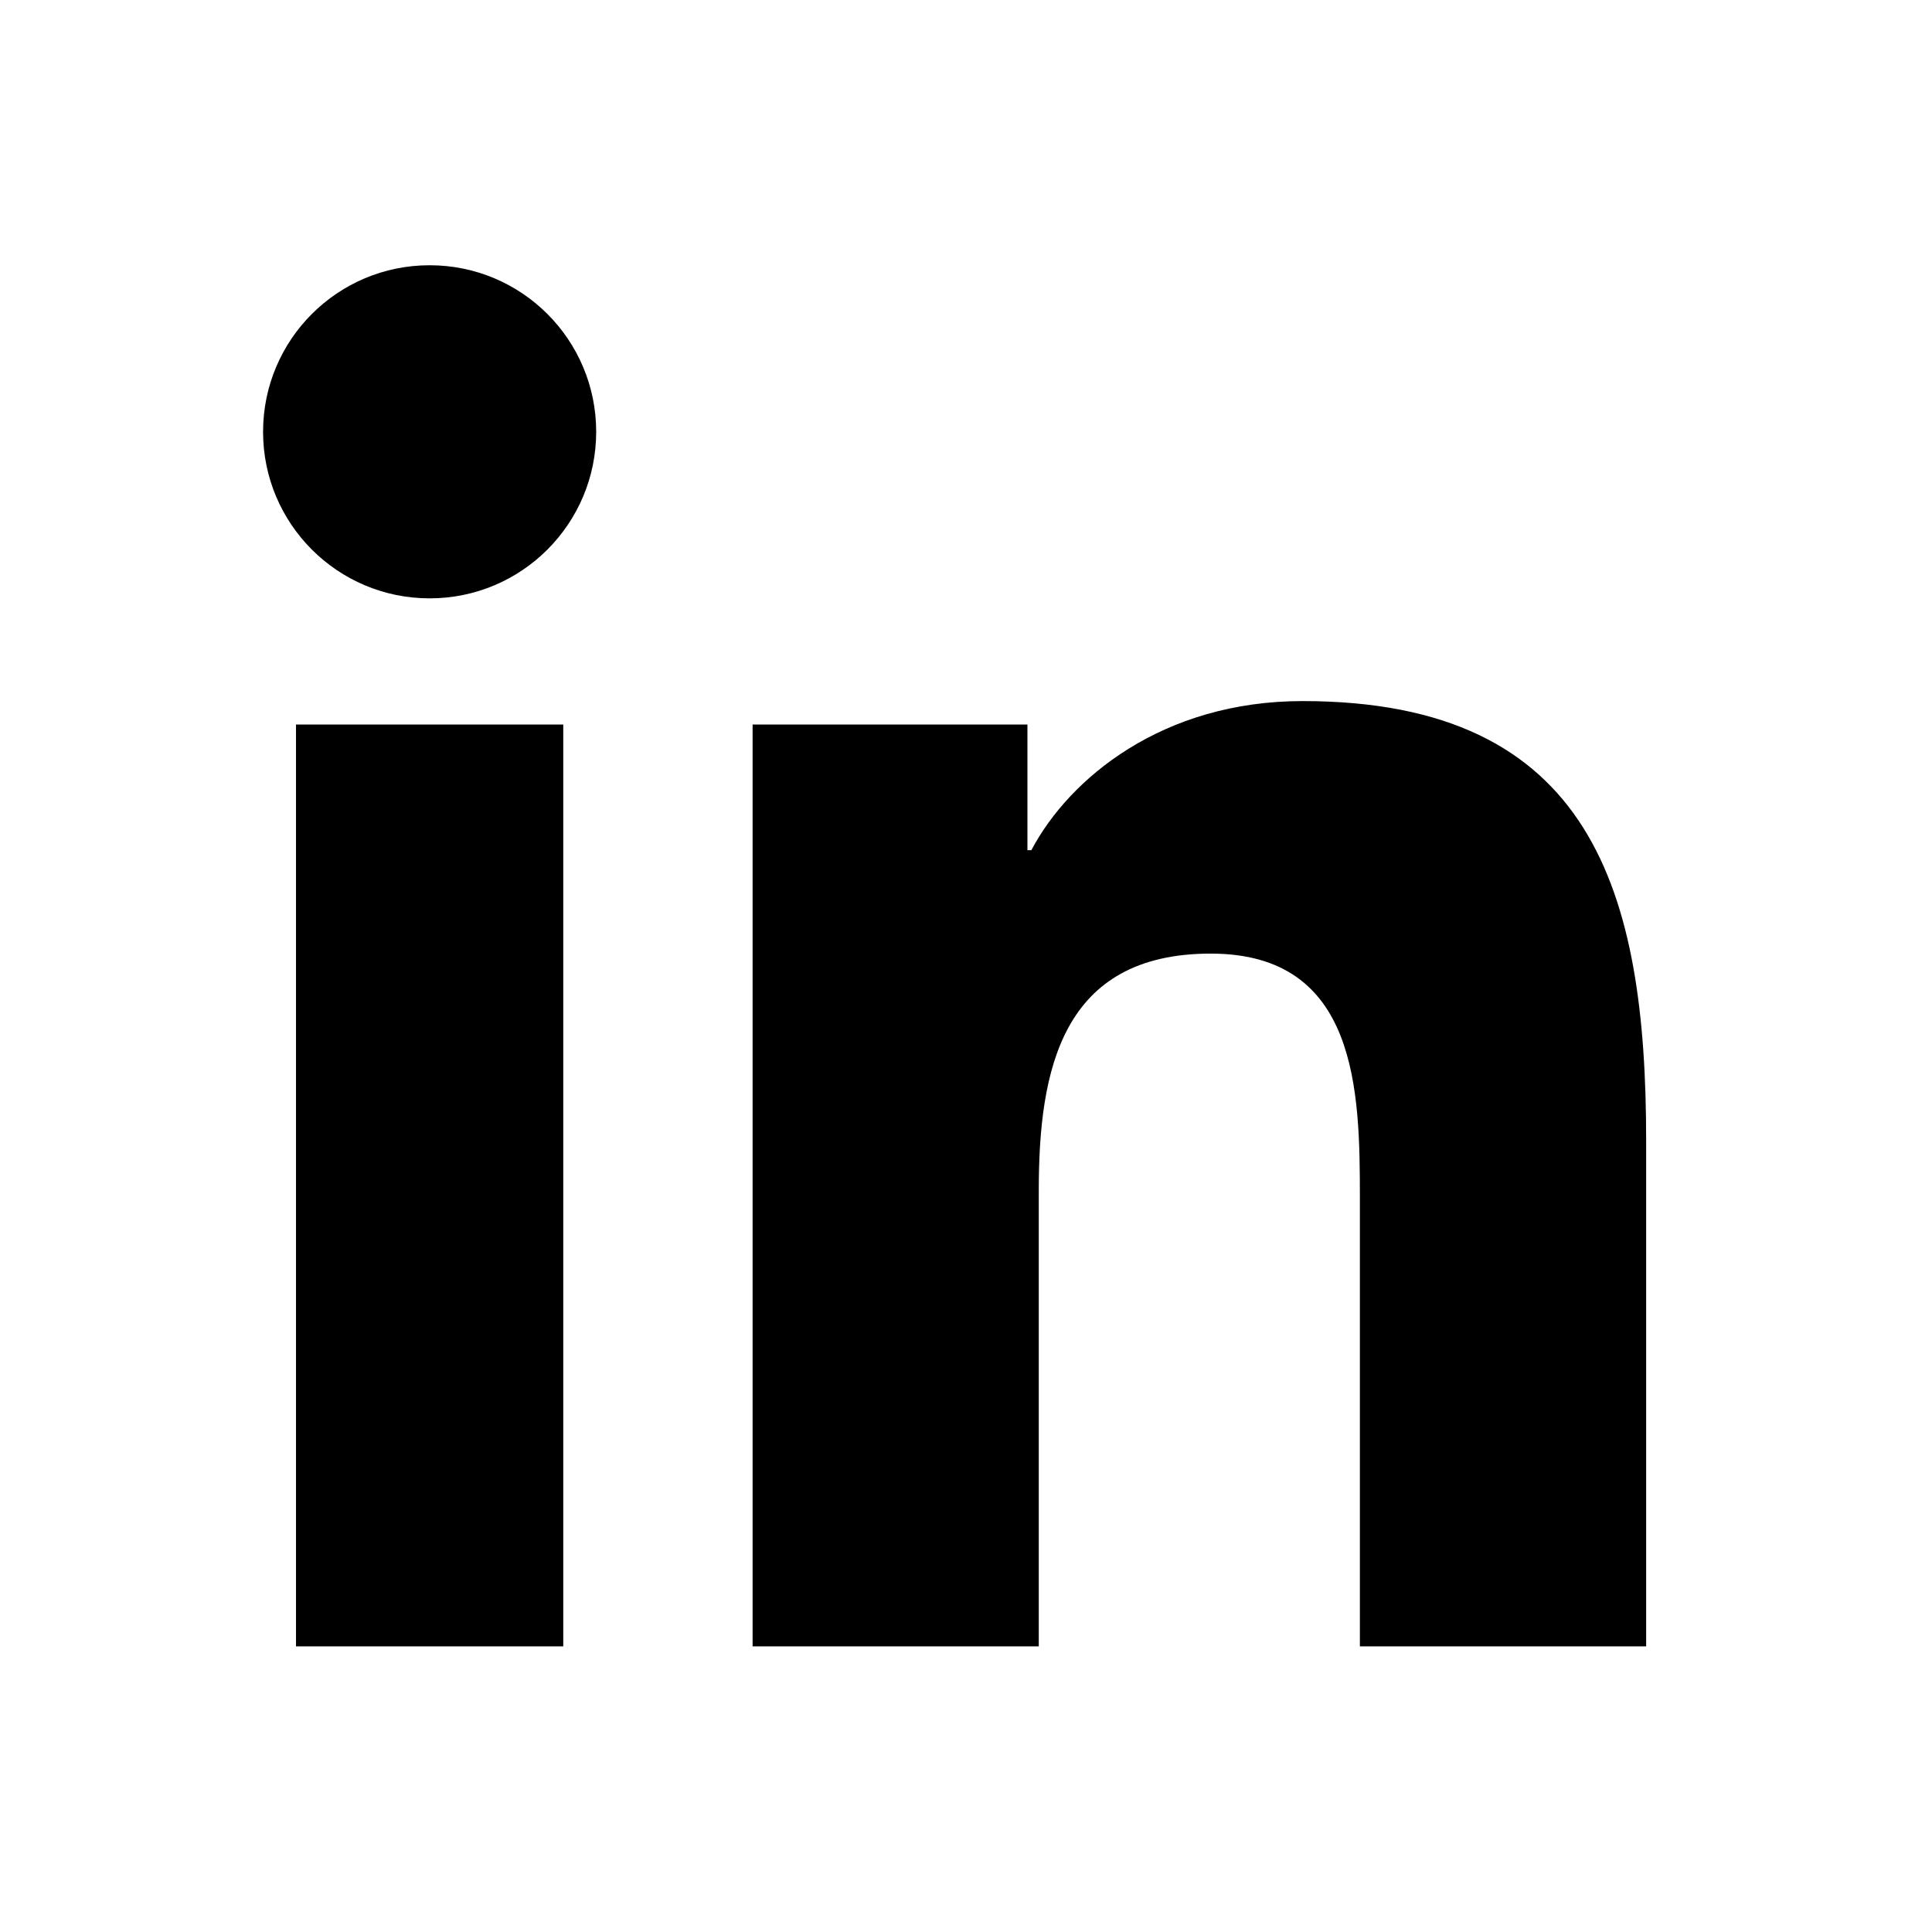
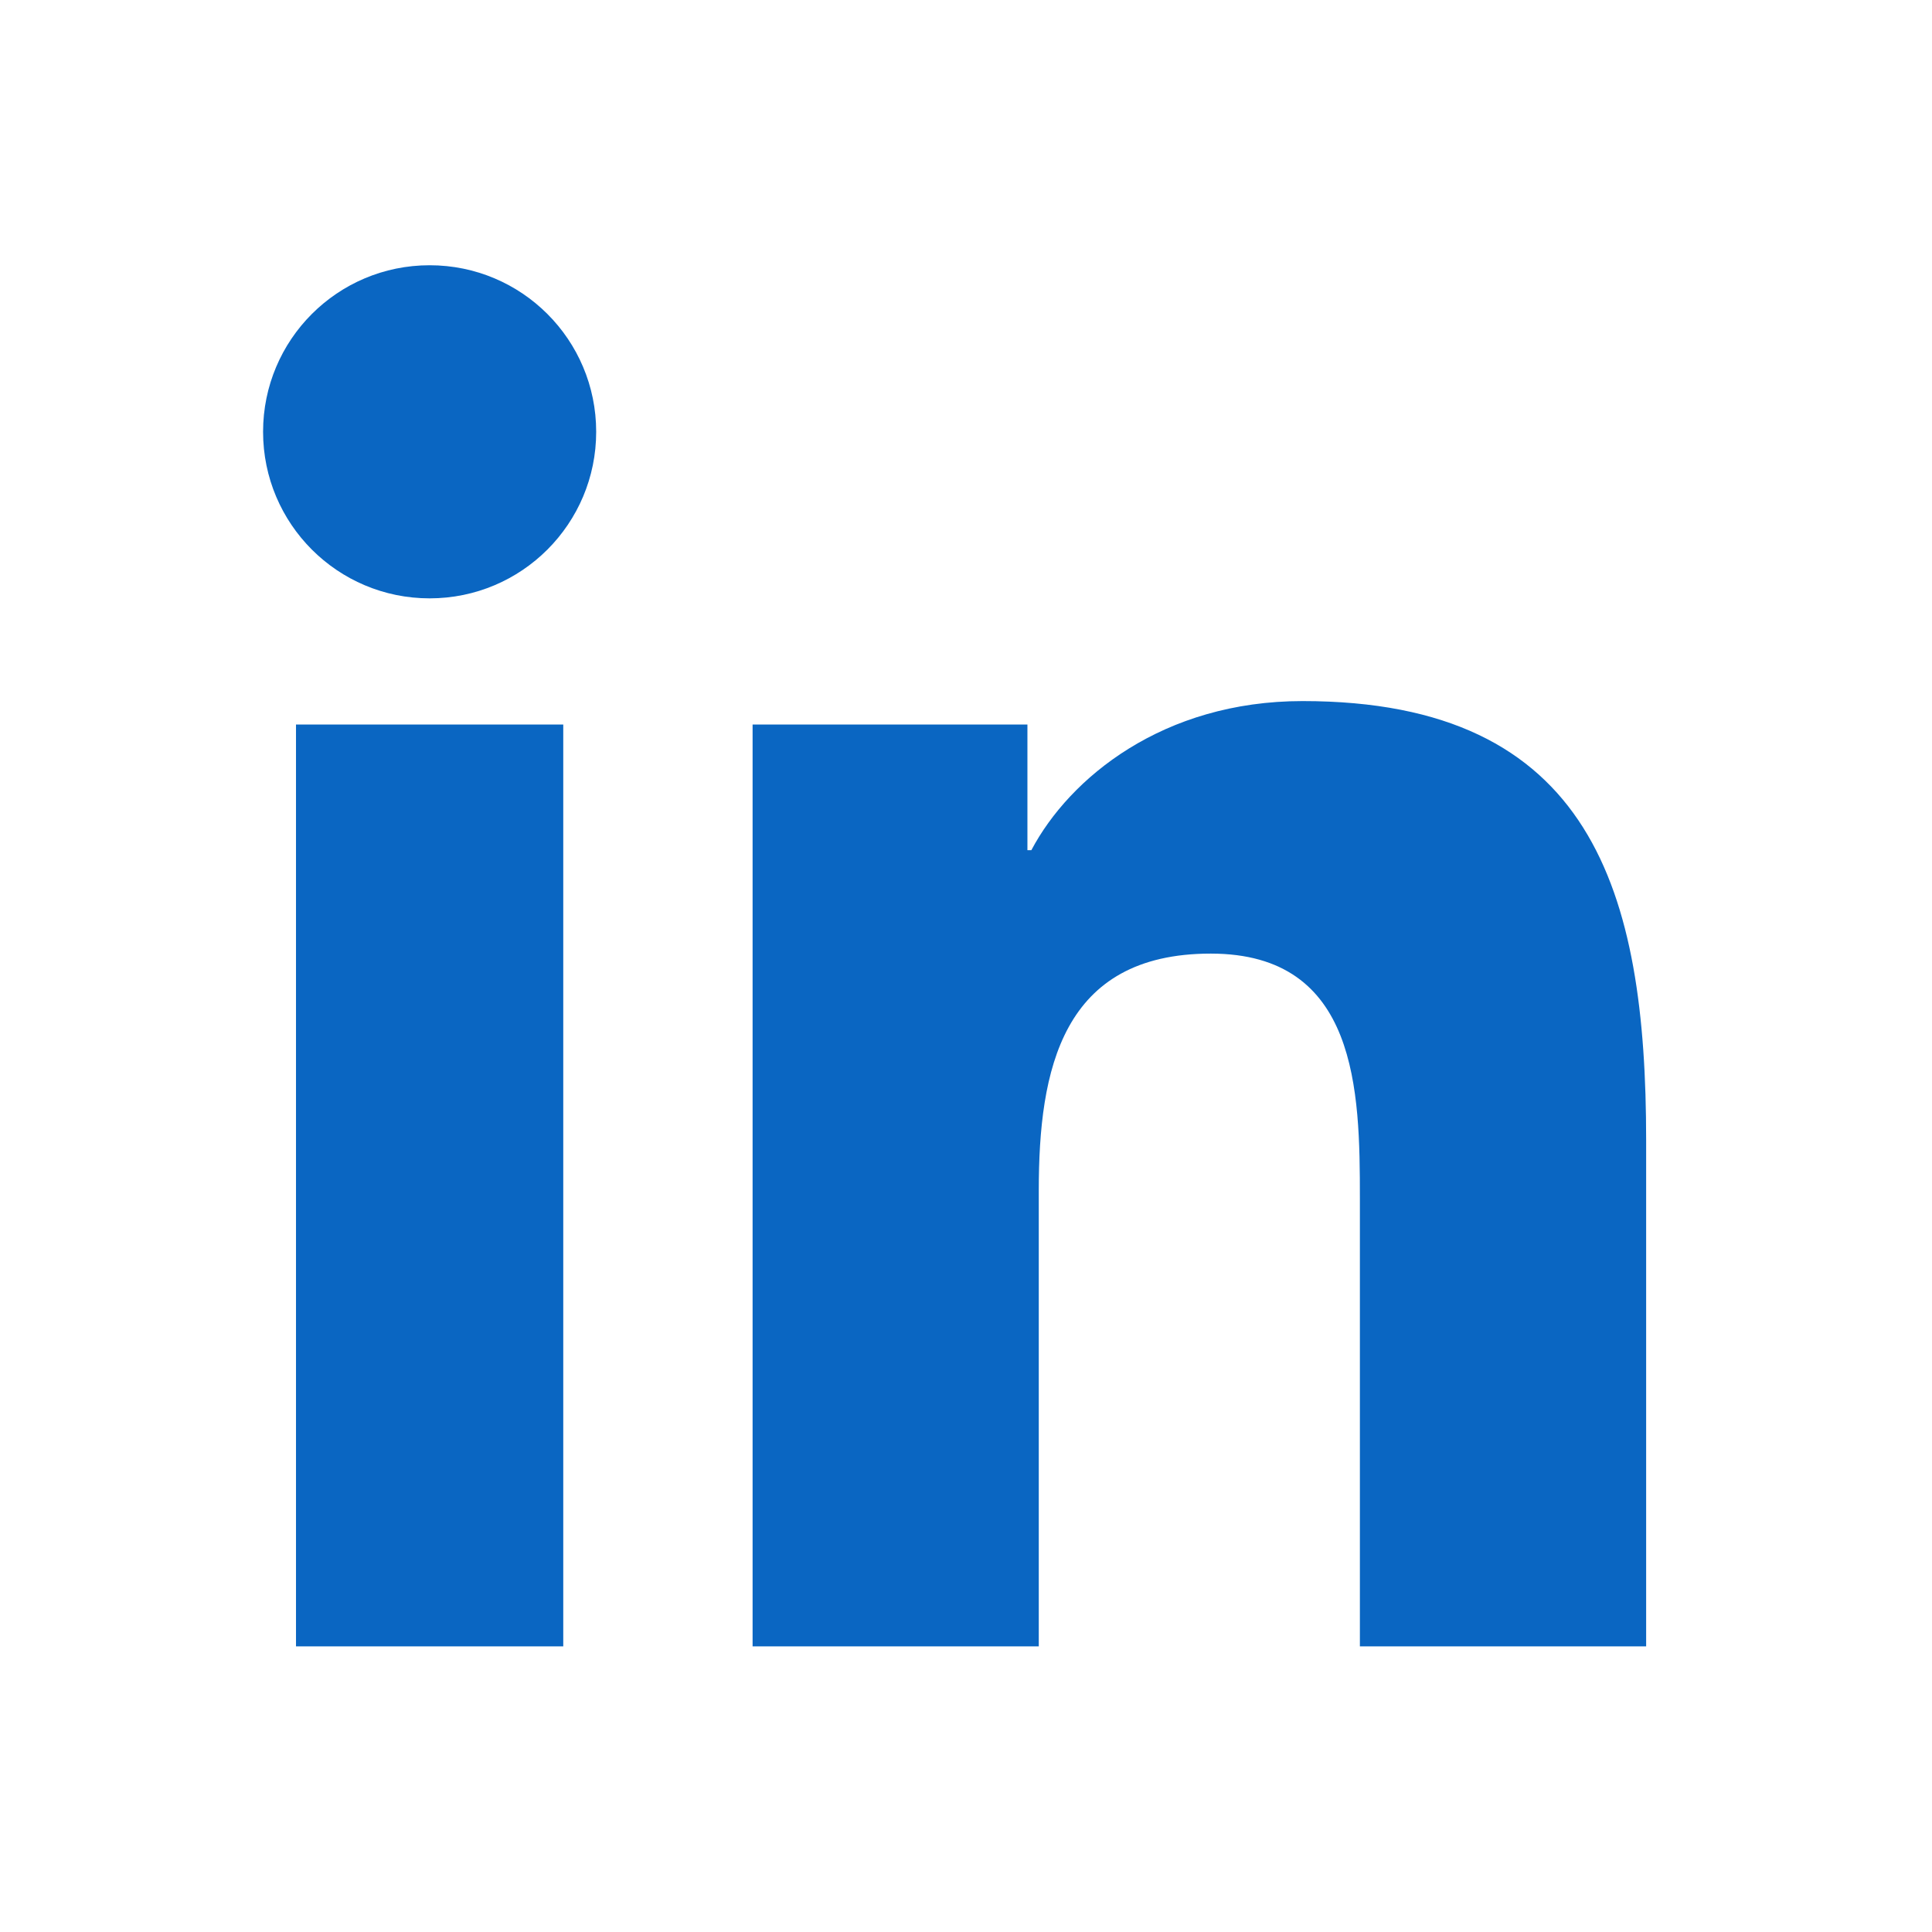
<svg xmlns="http://www.w3.org/2000/svg" viewBox="0 0 24 24" role="img" aria-label="LinkedIn logo">
-   <path d="M20.447 20.452h-3.554v-5.569c0-1.328-.024-3.037-1.852-3.037-1.854 0-2.137 1.446-2.137 2.941v5.665H9.349V9h3.414v1.561h.049c.476-.9 1.637-1.852 3.369-1.852 3.603 0 4.268 2.371 4.268 5.456v6.287zM5.337 7.433c-1.144 0-2.069-.927-2.069-2.069 0-1.143.925-2.069 2.069-2.069s2.069.926 2.069 2.069c0 1.142-.925 2.069-2.069 2.069zM6.997 20.452H3.677V9h3.32v11.452z" fill="currentColor" />
+   <path d="M20.447 20.452h-3.554v-5.569c0-1.328-.024-3.037-1.852-3.037-1.854 0-2.137 1.446-2.137 2.941v5.665H9.349V9h3.414v1.561h.049c.476-.9 1.637-1.852 3.369-1.852 3.603 0 4.268 2.371 4.268 5.456v6.287zM5.337 7.433c-1.144 0-2.069-.927-2.069-2.069 0-1.143.925-2.069 2.069-2.069s2.069.926 2.069 2.069c0 1.142-.925 2.069-2.069 2.069zM6.997 20.452H3.677V9h3.32v11.452z" fill="#0A66C2" />
</svg>
